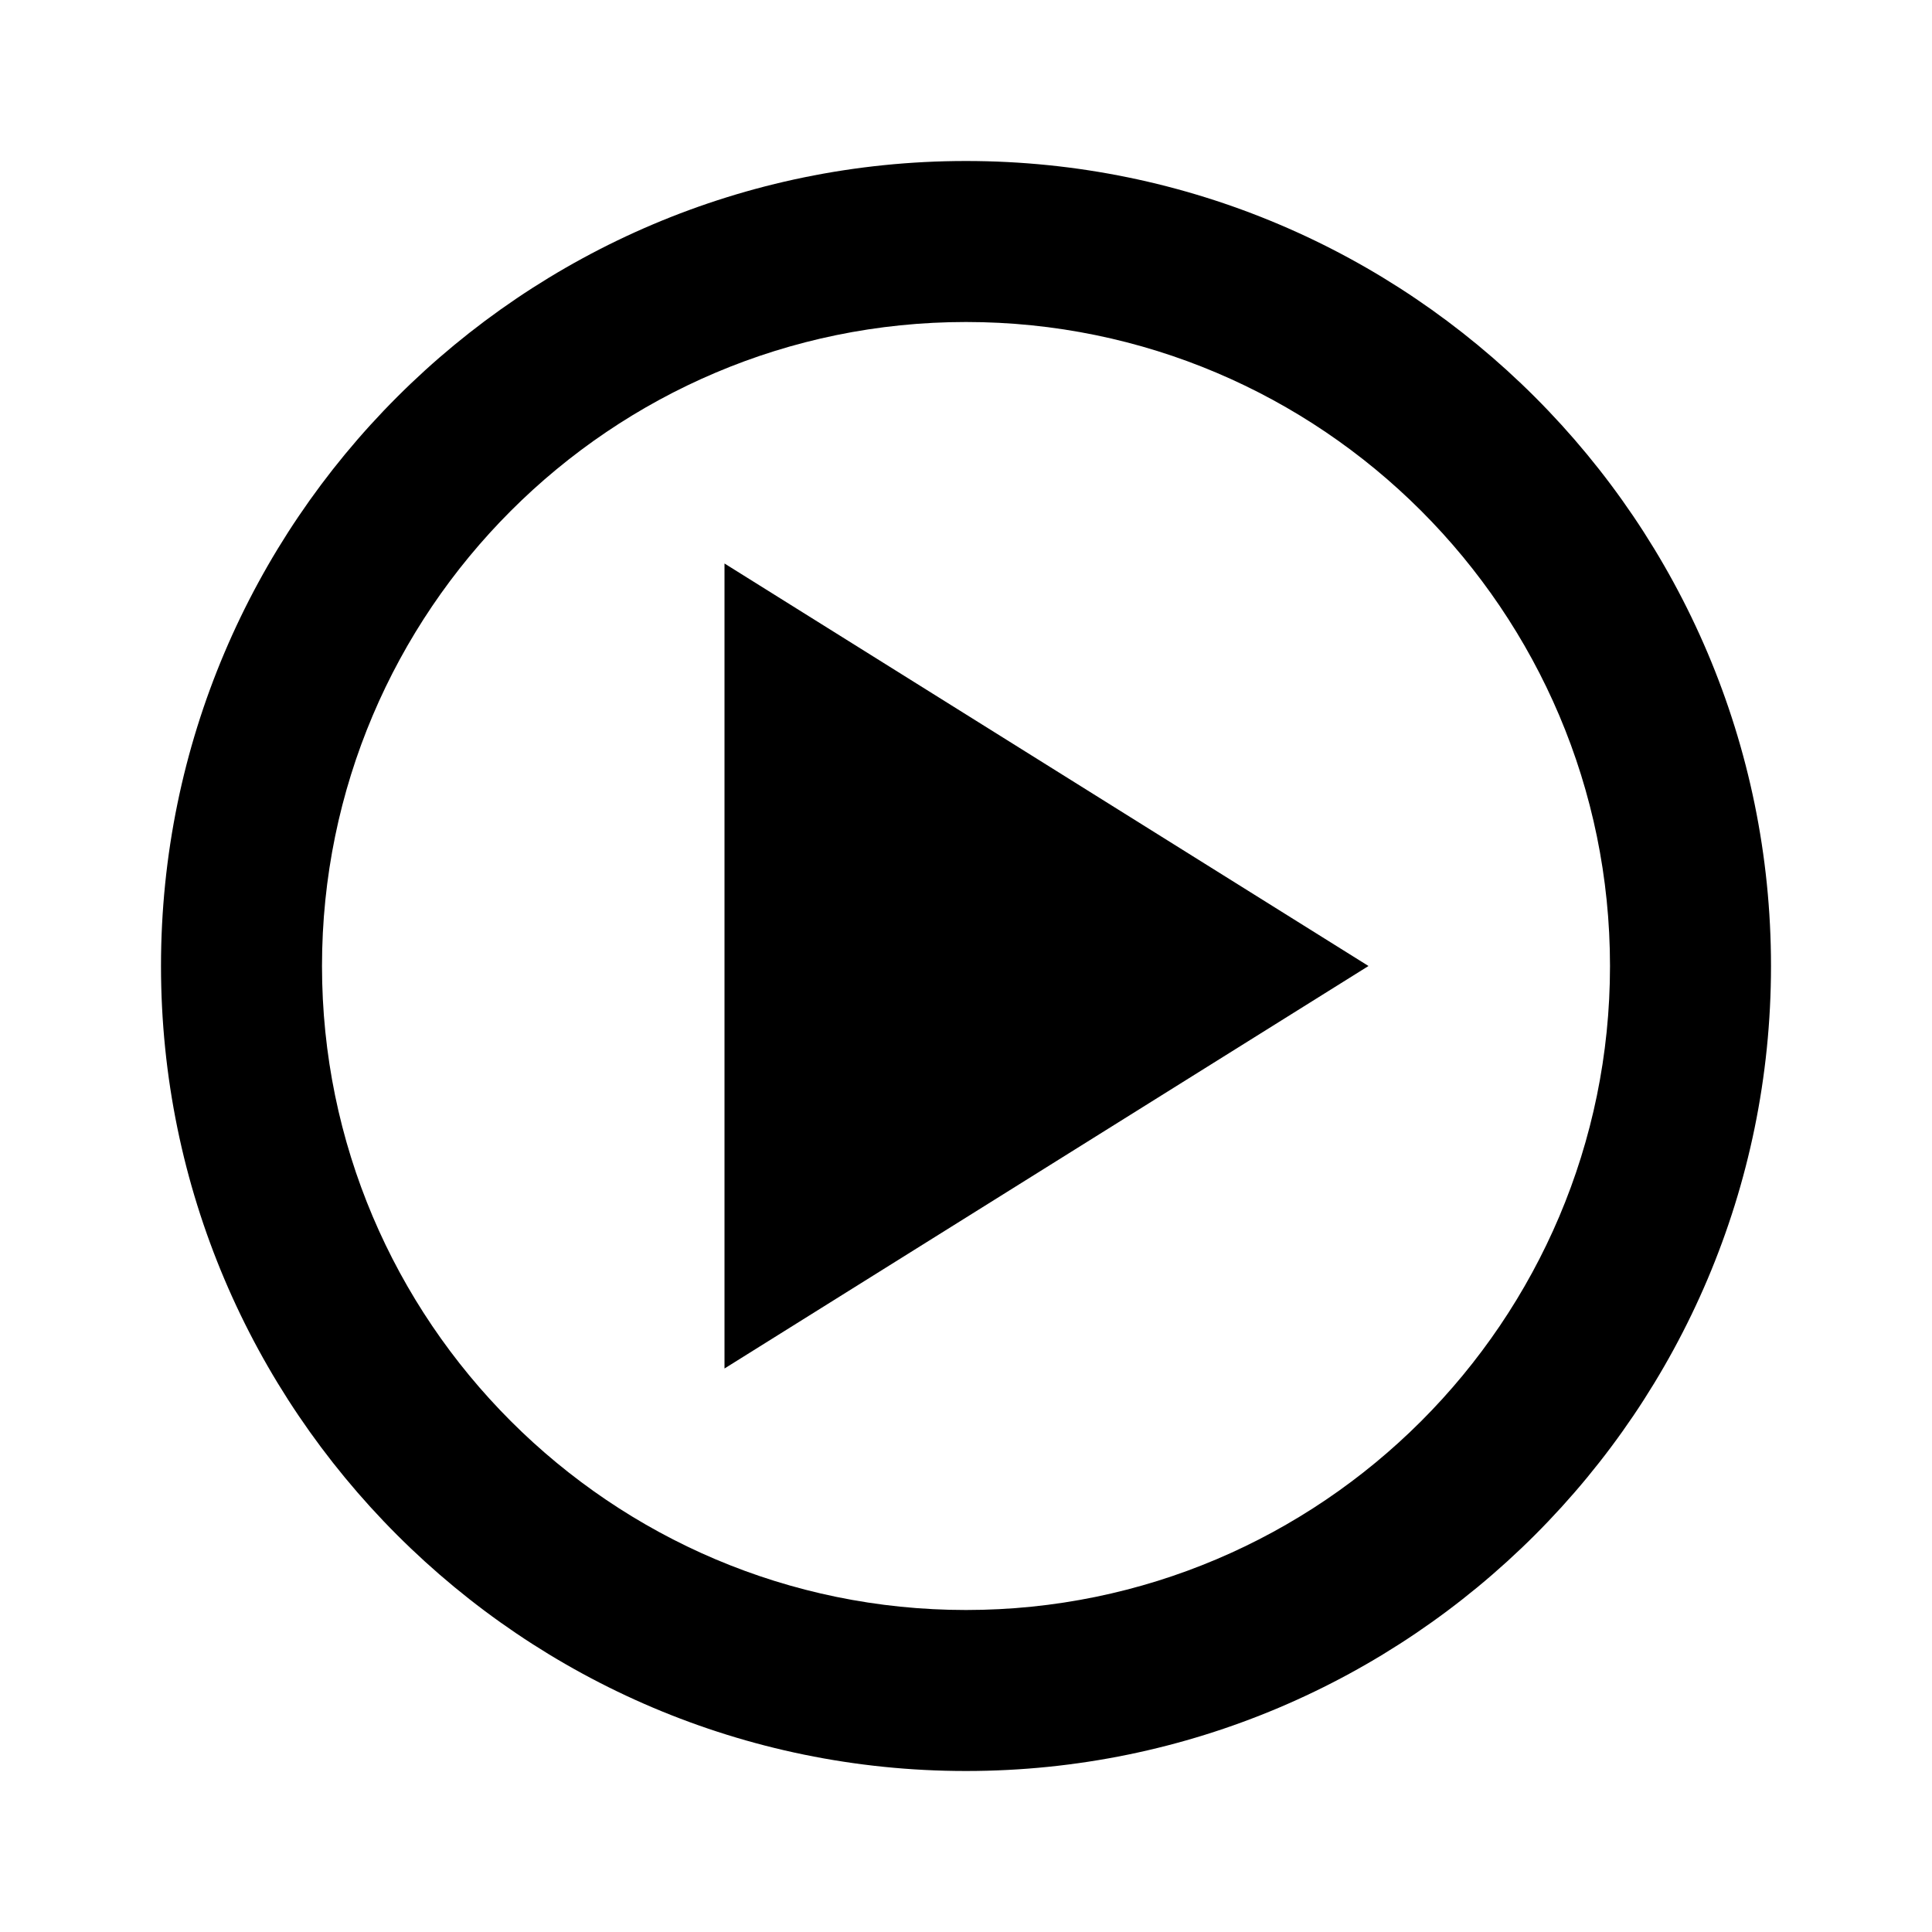
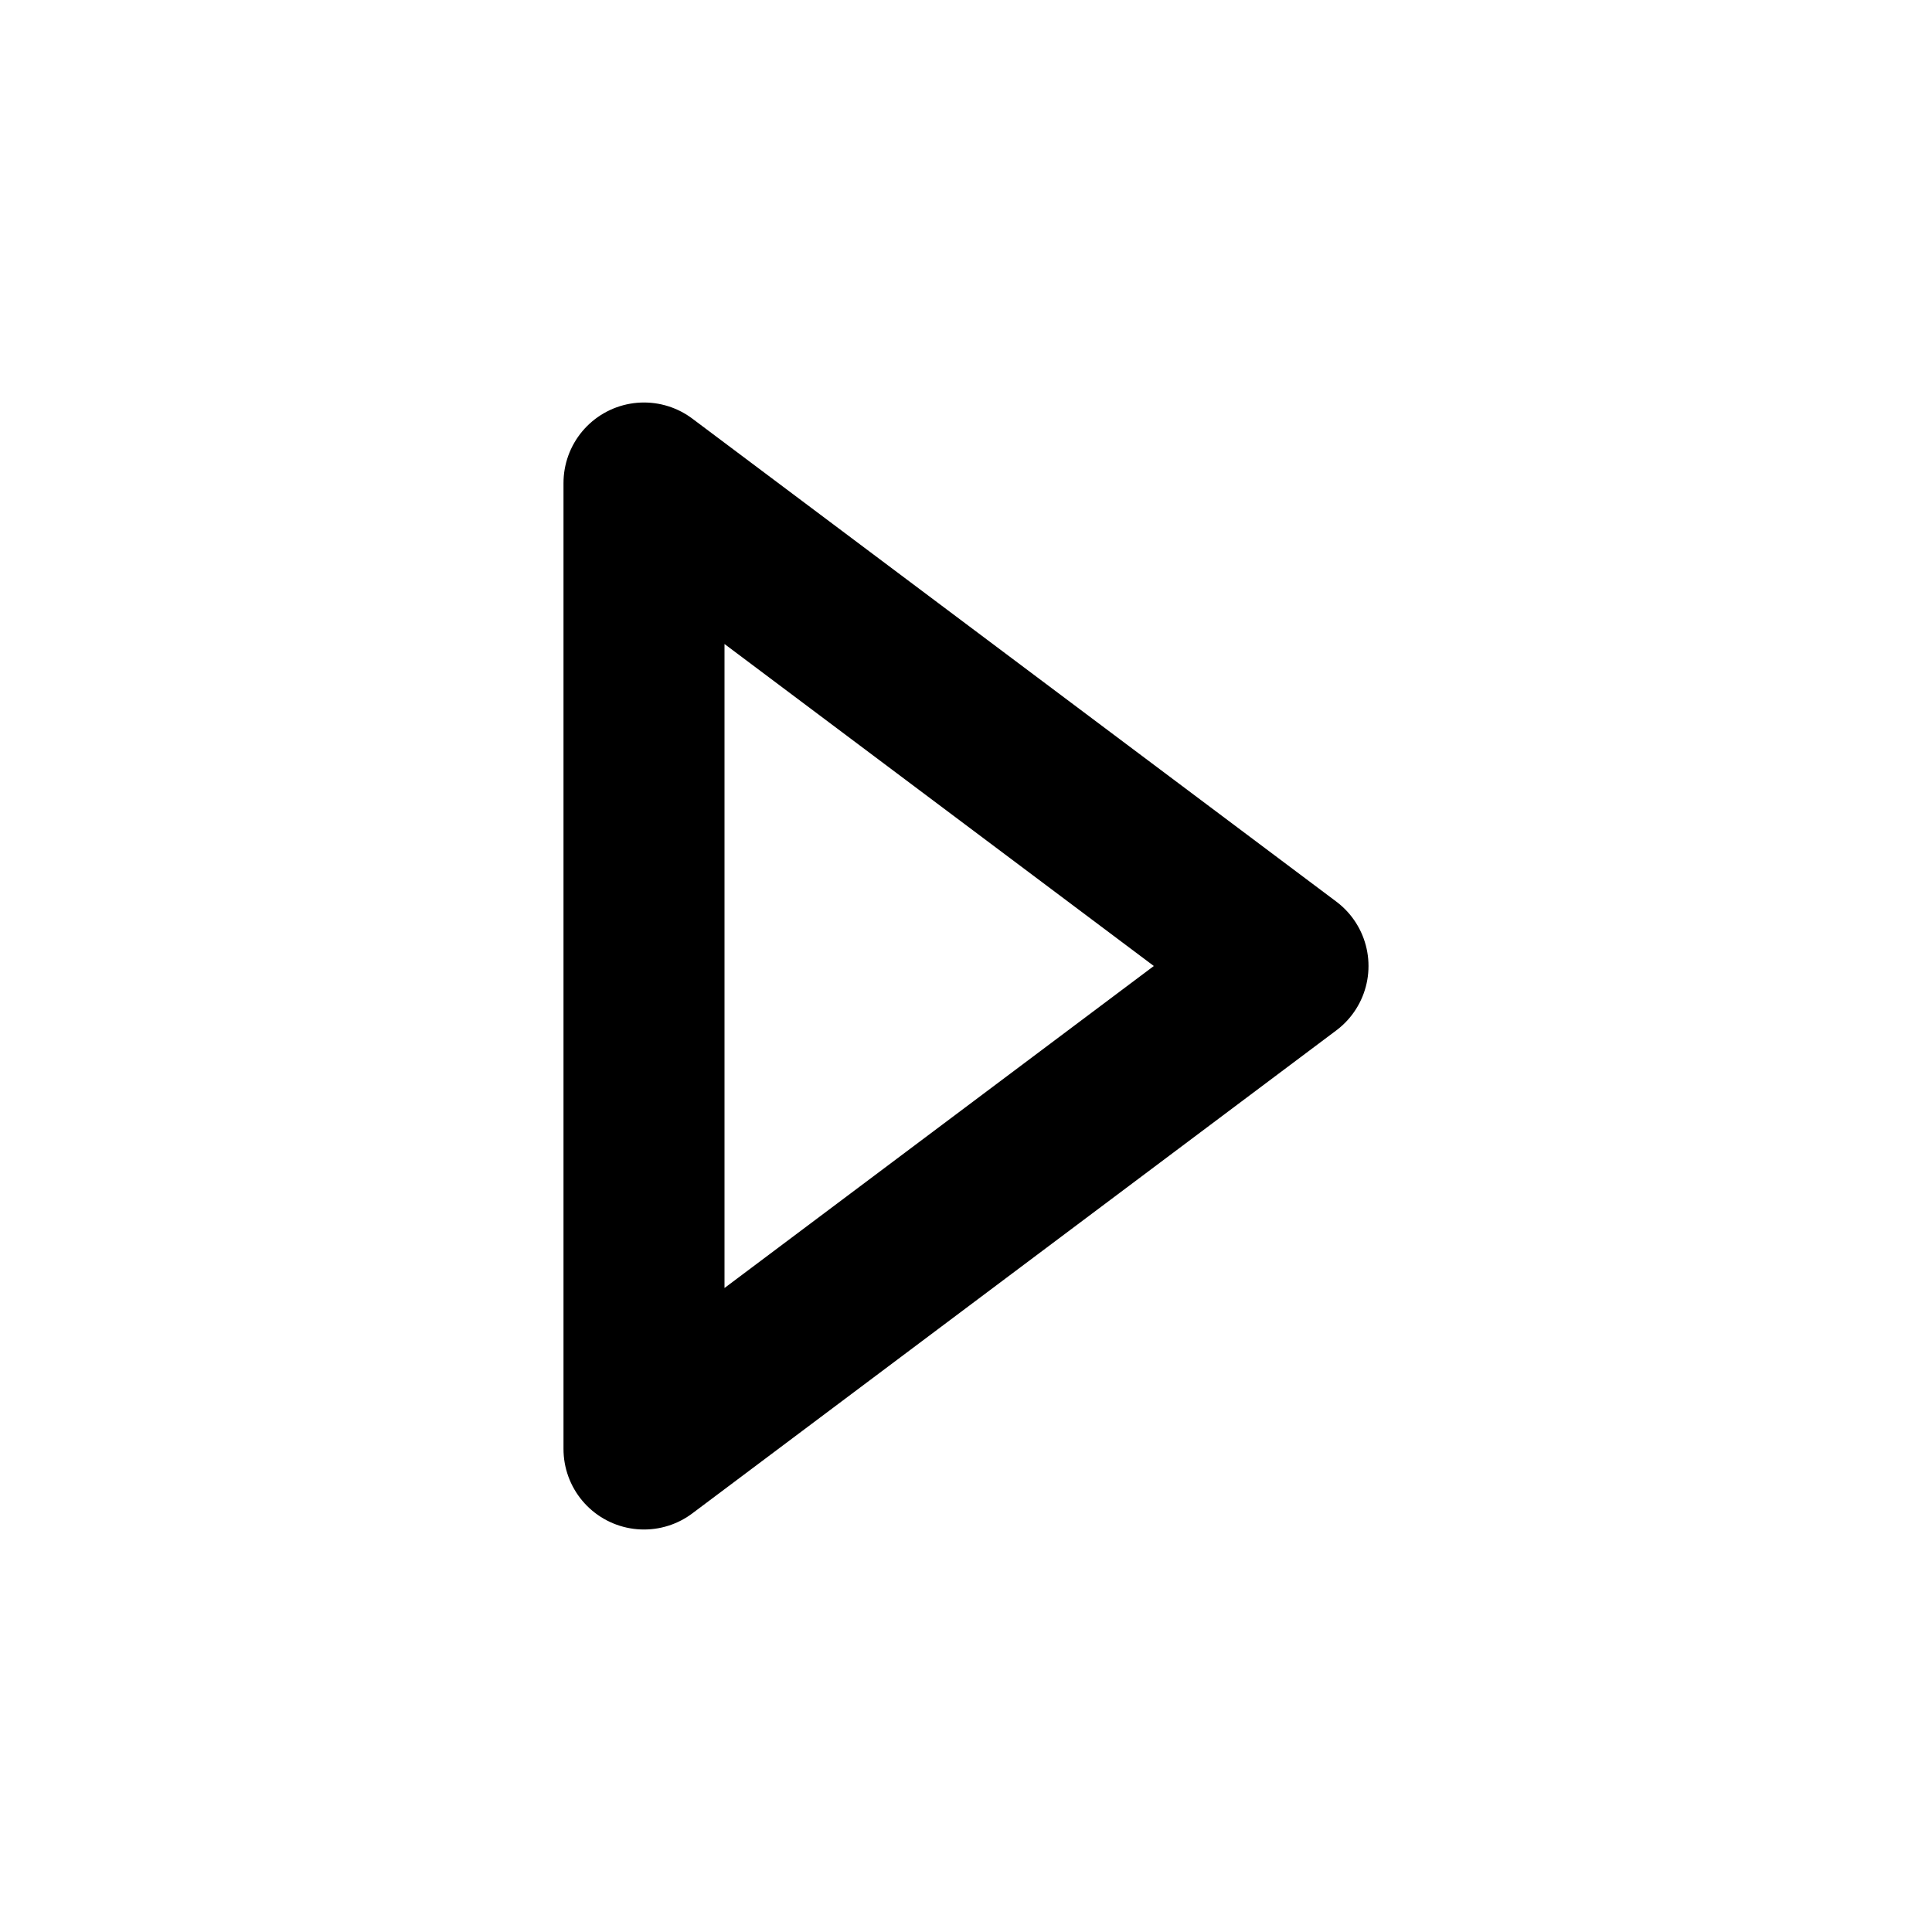
- <svg xmlns="http://www.w3.org/2000/svg" width="24" height="24" viewBox="0 0 24 24">
-   <path d="M12 2C6.486 2 2 6.486 2 12s4.486 10 10 10 10-4.486 10-10S17.514 2 12 2zm0 18c-4.411 0-8-3.589-8-8s3.589-8 8-8 8 3.589 8 8-3.589 8-8 8z" />
-   <path d="m9 17 8-5-8-5z" />
+ <svg xmlns="http://www.w3.org/2000/svg" class="w-6 h-6 text-gray-800 dark:text-white" aria-hidden="true" width="24" height="24" fill="none" viewBox="0 0 24 24">
+   <path stroke="currentColor" stroke-linecap="round" stroke-linejoin="round" stroke-width="2" d="M8 18V6l8 6-8 6Z" />
</svg>
